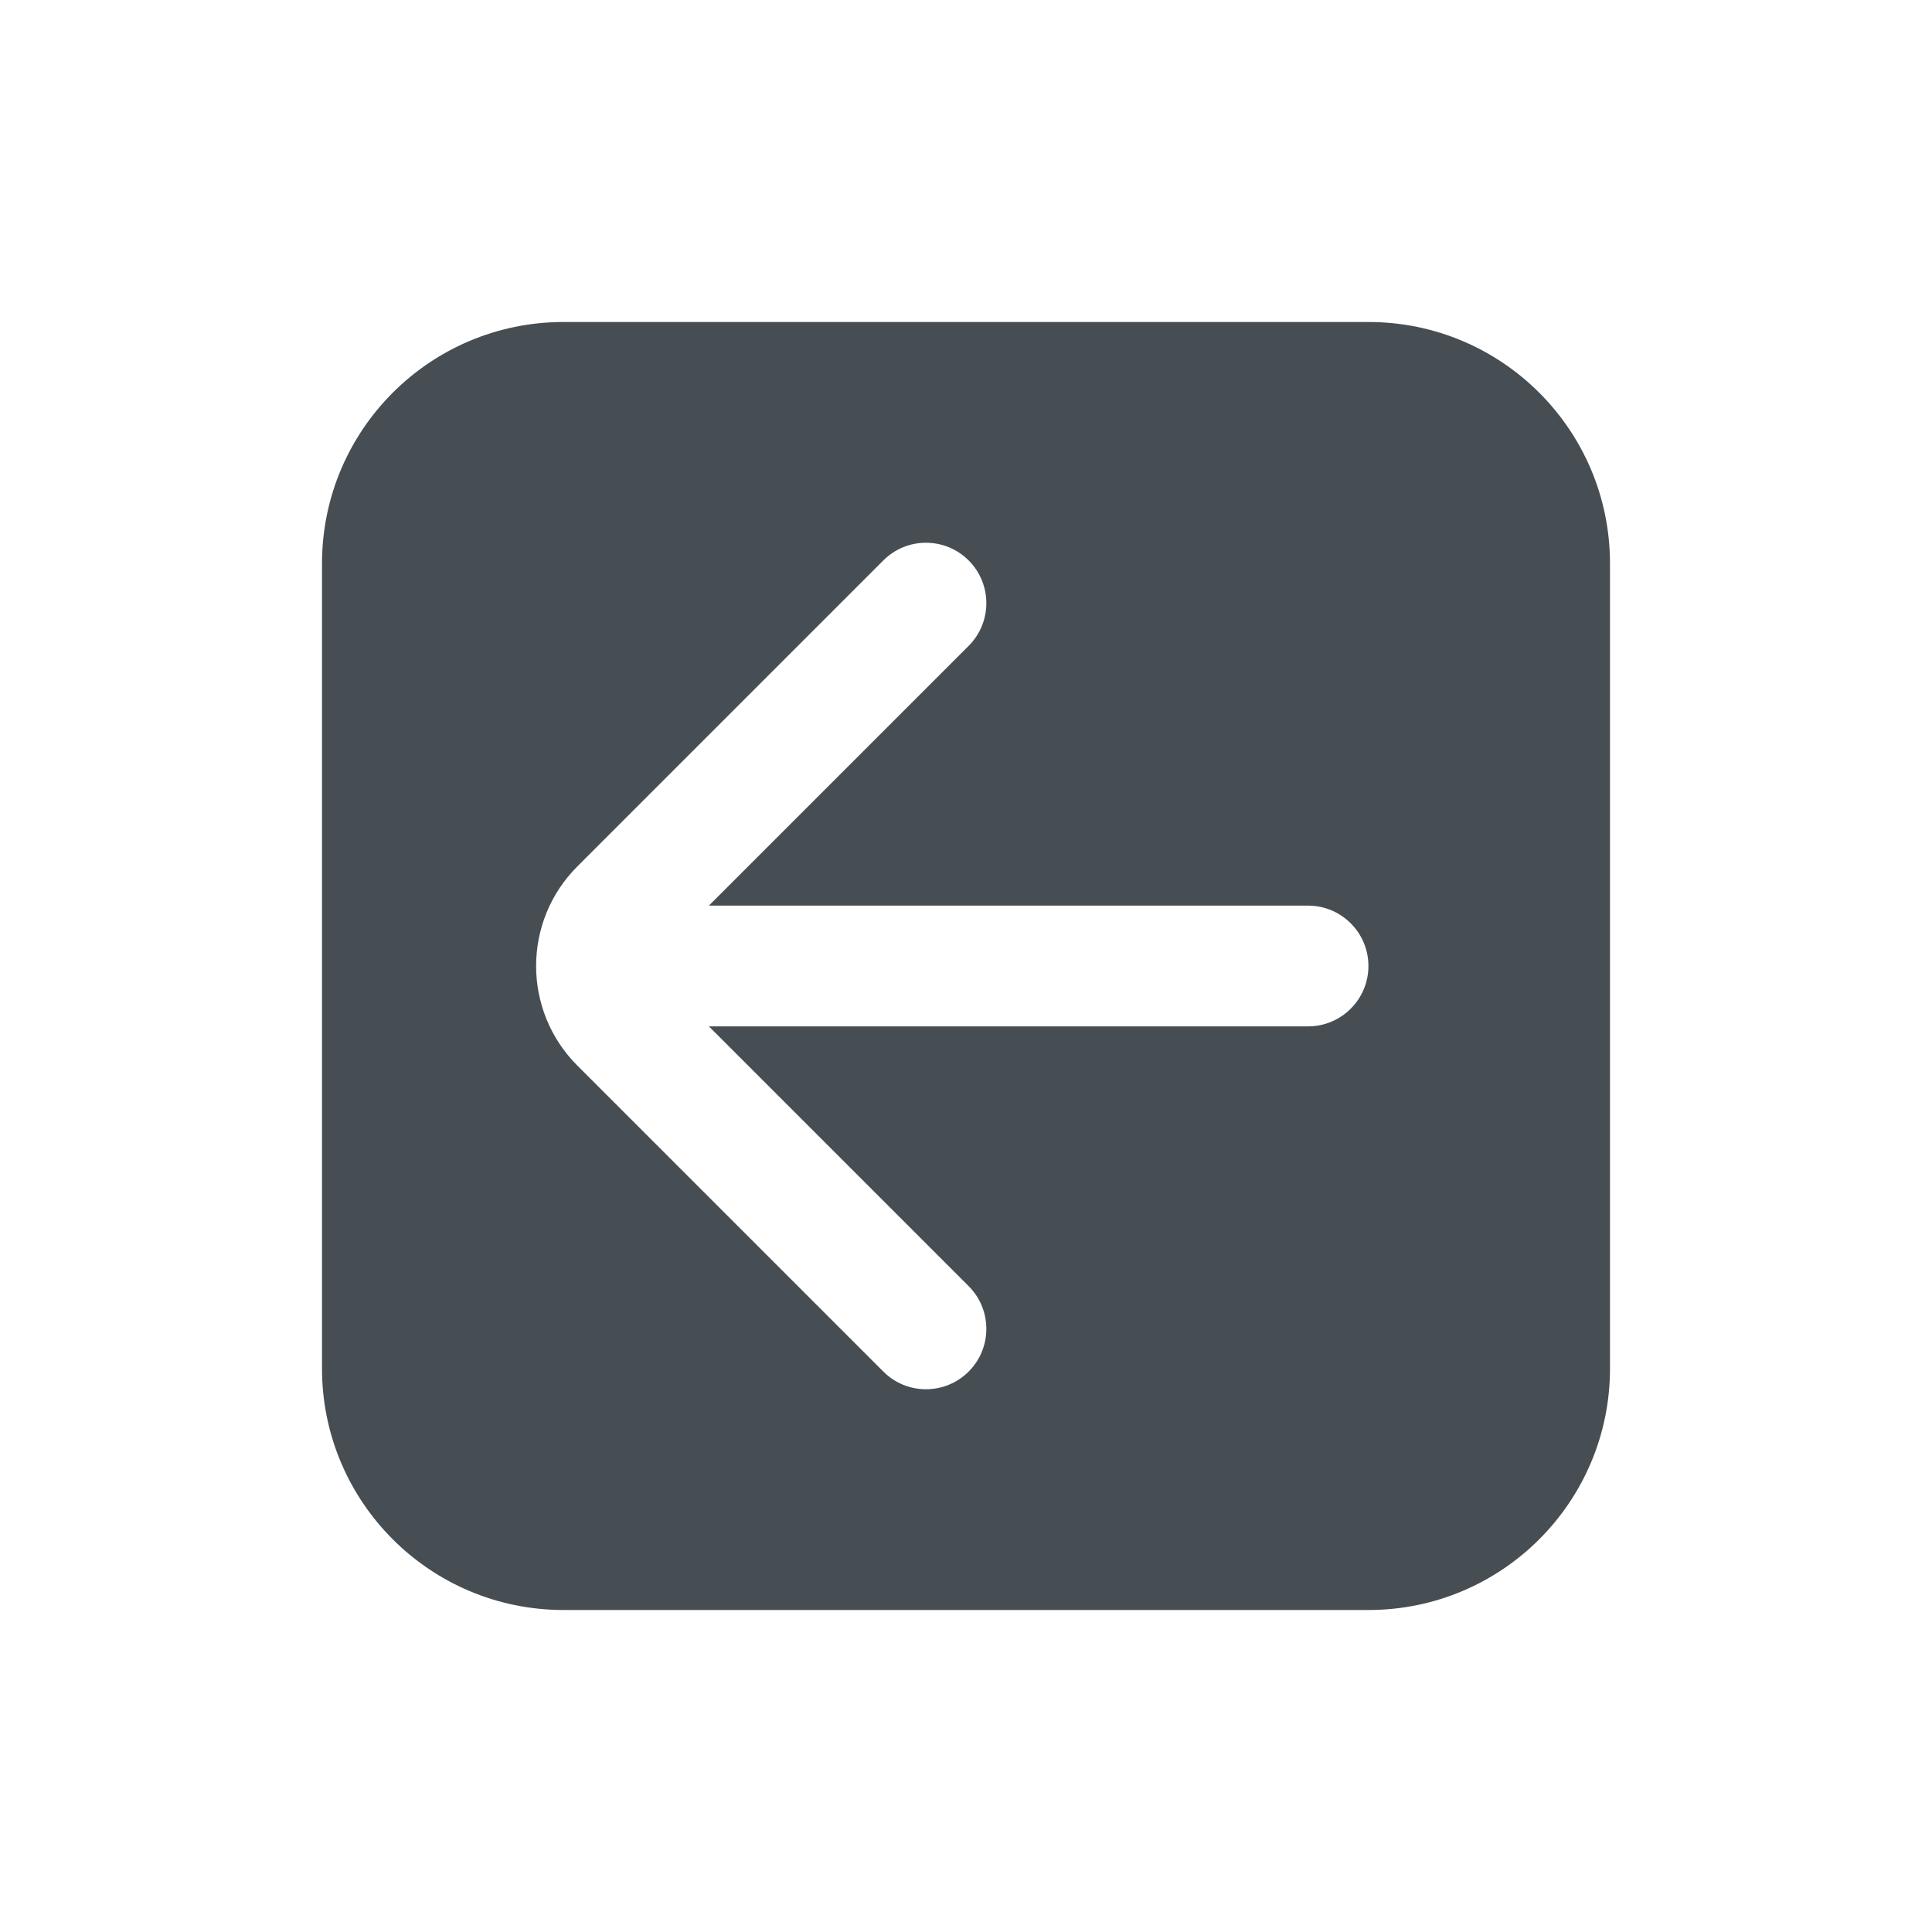
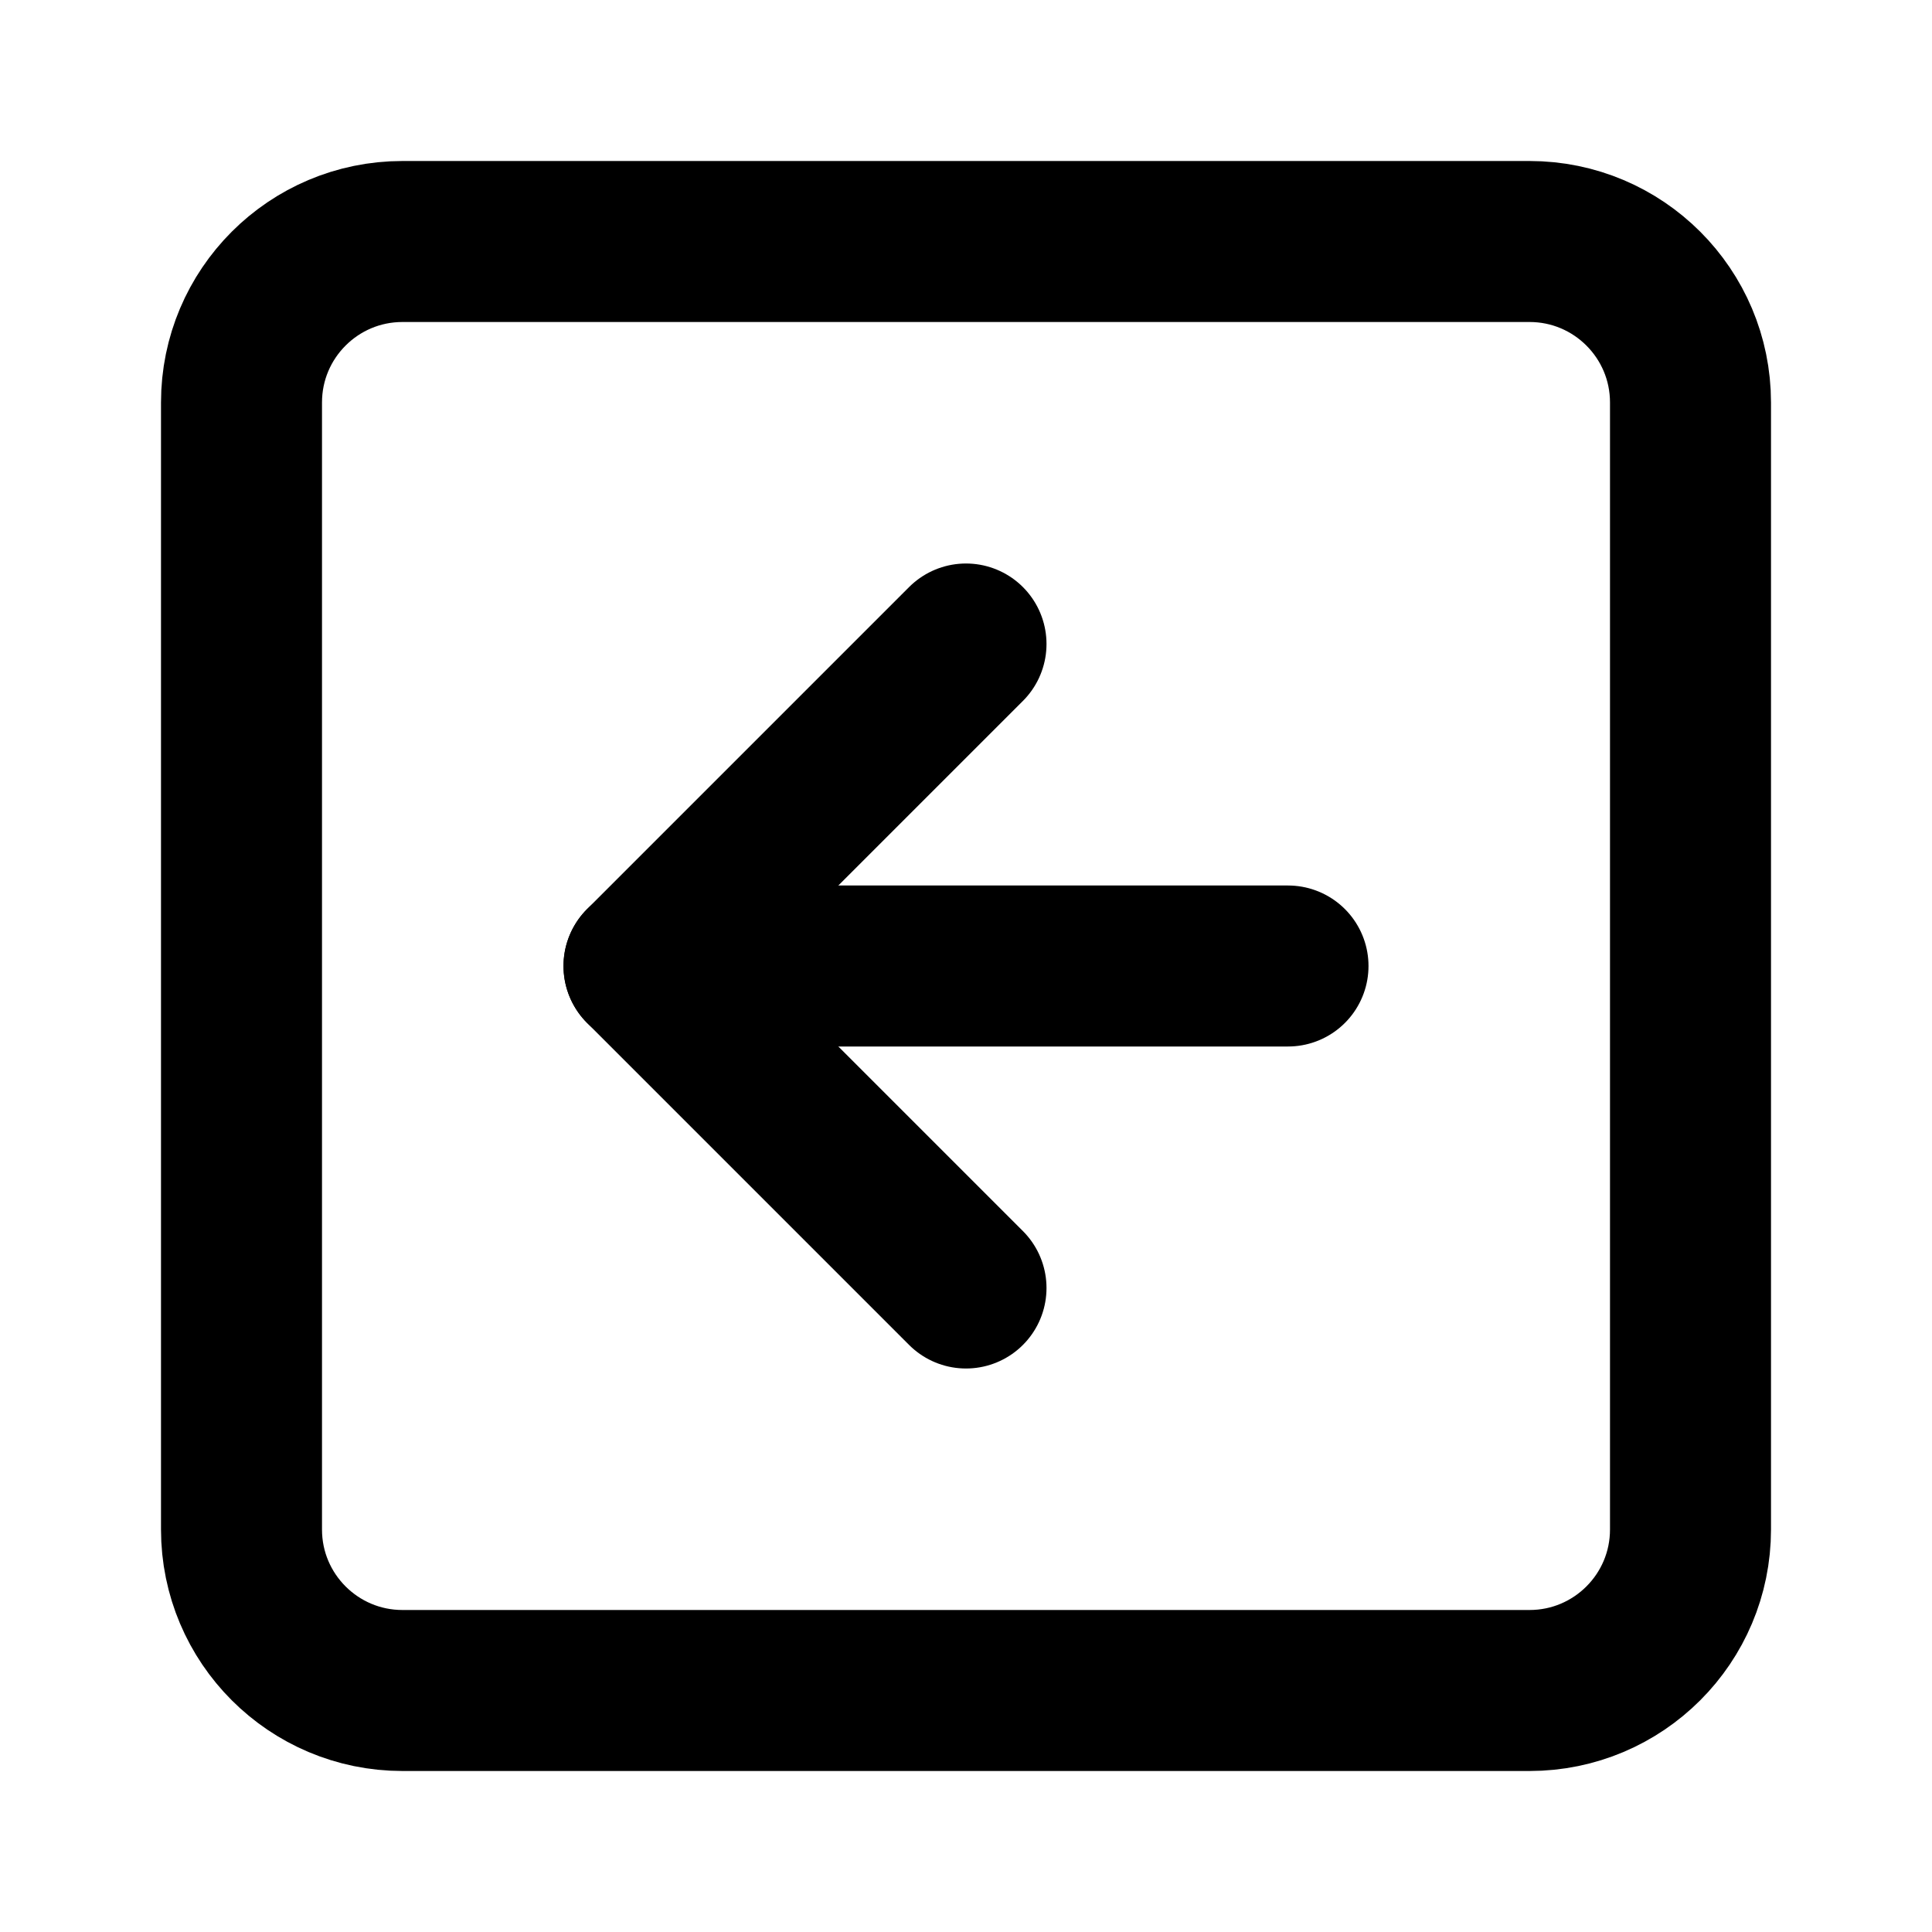
- <svg xmlns="http://www.w3.org/2000/svg" width="24" height="24" viewBox="0 0 24 24" fill="none">
-   <path fill-rule="evenodd" clip-rule="evenodd" d="M7 4C5.343 4 4 5.343 4 7V17C4 18.657 5.343 20 7 20H17C18.657 20 20 18.657 20 17V7C20 5.343 18.657 4 17 4H7ZM12.033 17.038C11.74 17.331 11.265 17.331 10.973 17.038L7.172 13.237C6.489 12.554 6.489 11.446 7.172 10.763L10.973 6.962C11.265 6.669 11.74 6.669 12.033 6.962C12.326 7.255 12.326 7.73 12.033 8.023L8.806 11.25L16.249 11.25C16.663 11.25 16.999 11.586 16.999 12C16.999 12.414 16.663 12.75 16.249 12.75L8.806 12.75L12.033 15.977C12.326 16.27 12.326 16.745 12.033 17.038Z" fill="#464E53" />
+ <svg xmlns="http://www.w3.org/2000/svg" class="lucide lucide-square-arrow-left" width="24" height="24" viewBox="0 0 24 24" fill="none" stroke="currentColor" stroke-width="2" stroke-linecap="round" stroke-linejoin="round">
+   <rect width="18" height="18" x="3" y="3" rx="2" />
+   <path d="m12 8-4 4 4 4" />
+   <path d="M16 12H8" />
</svg>
